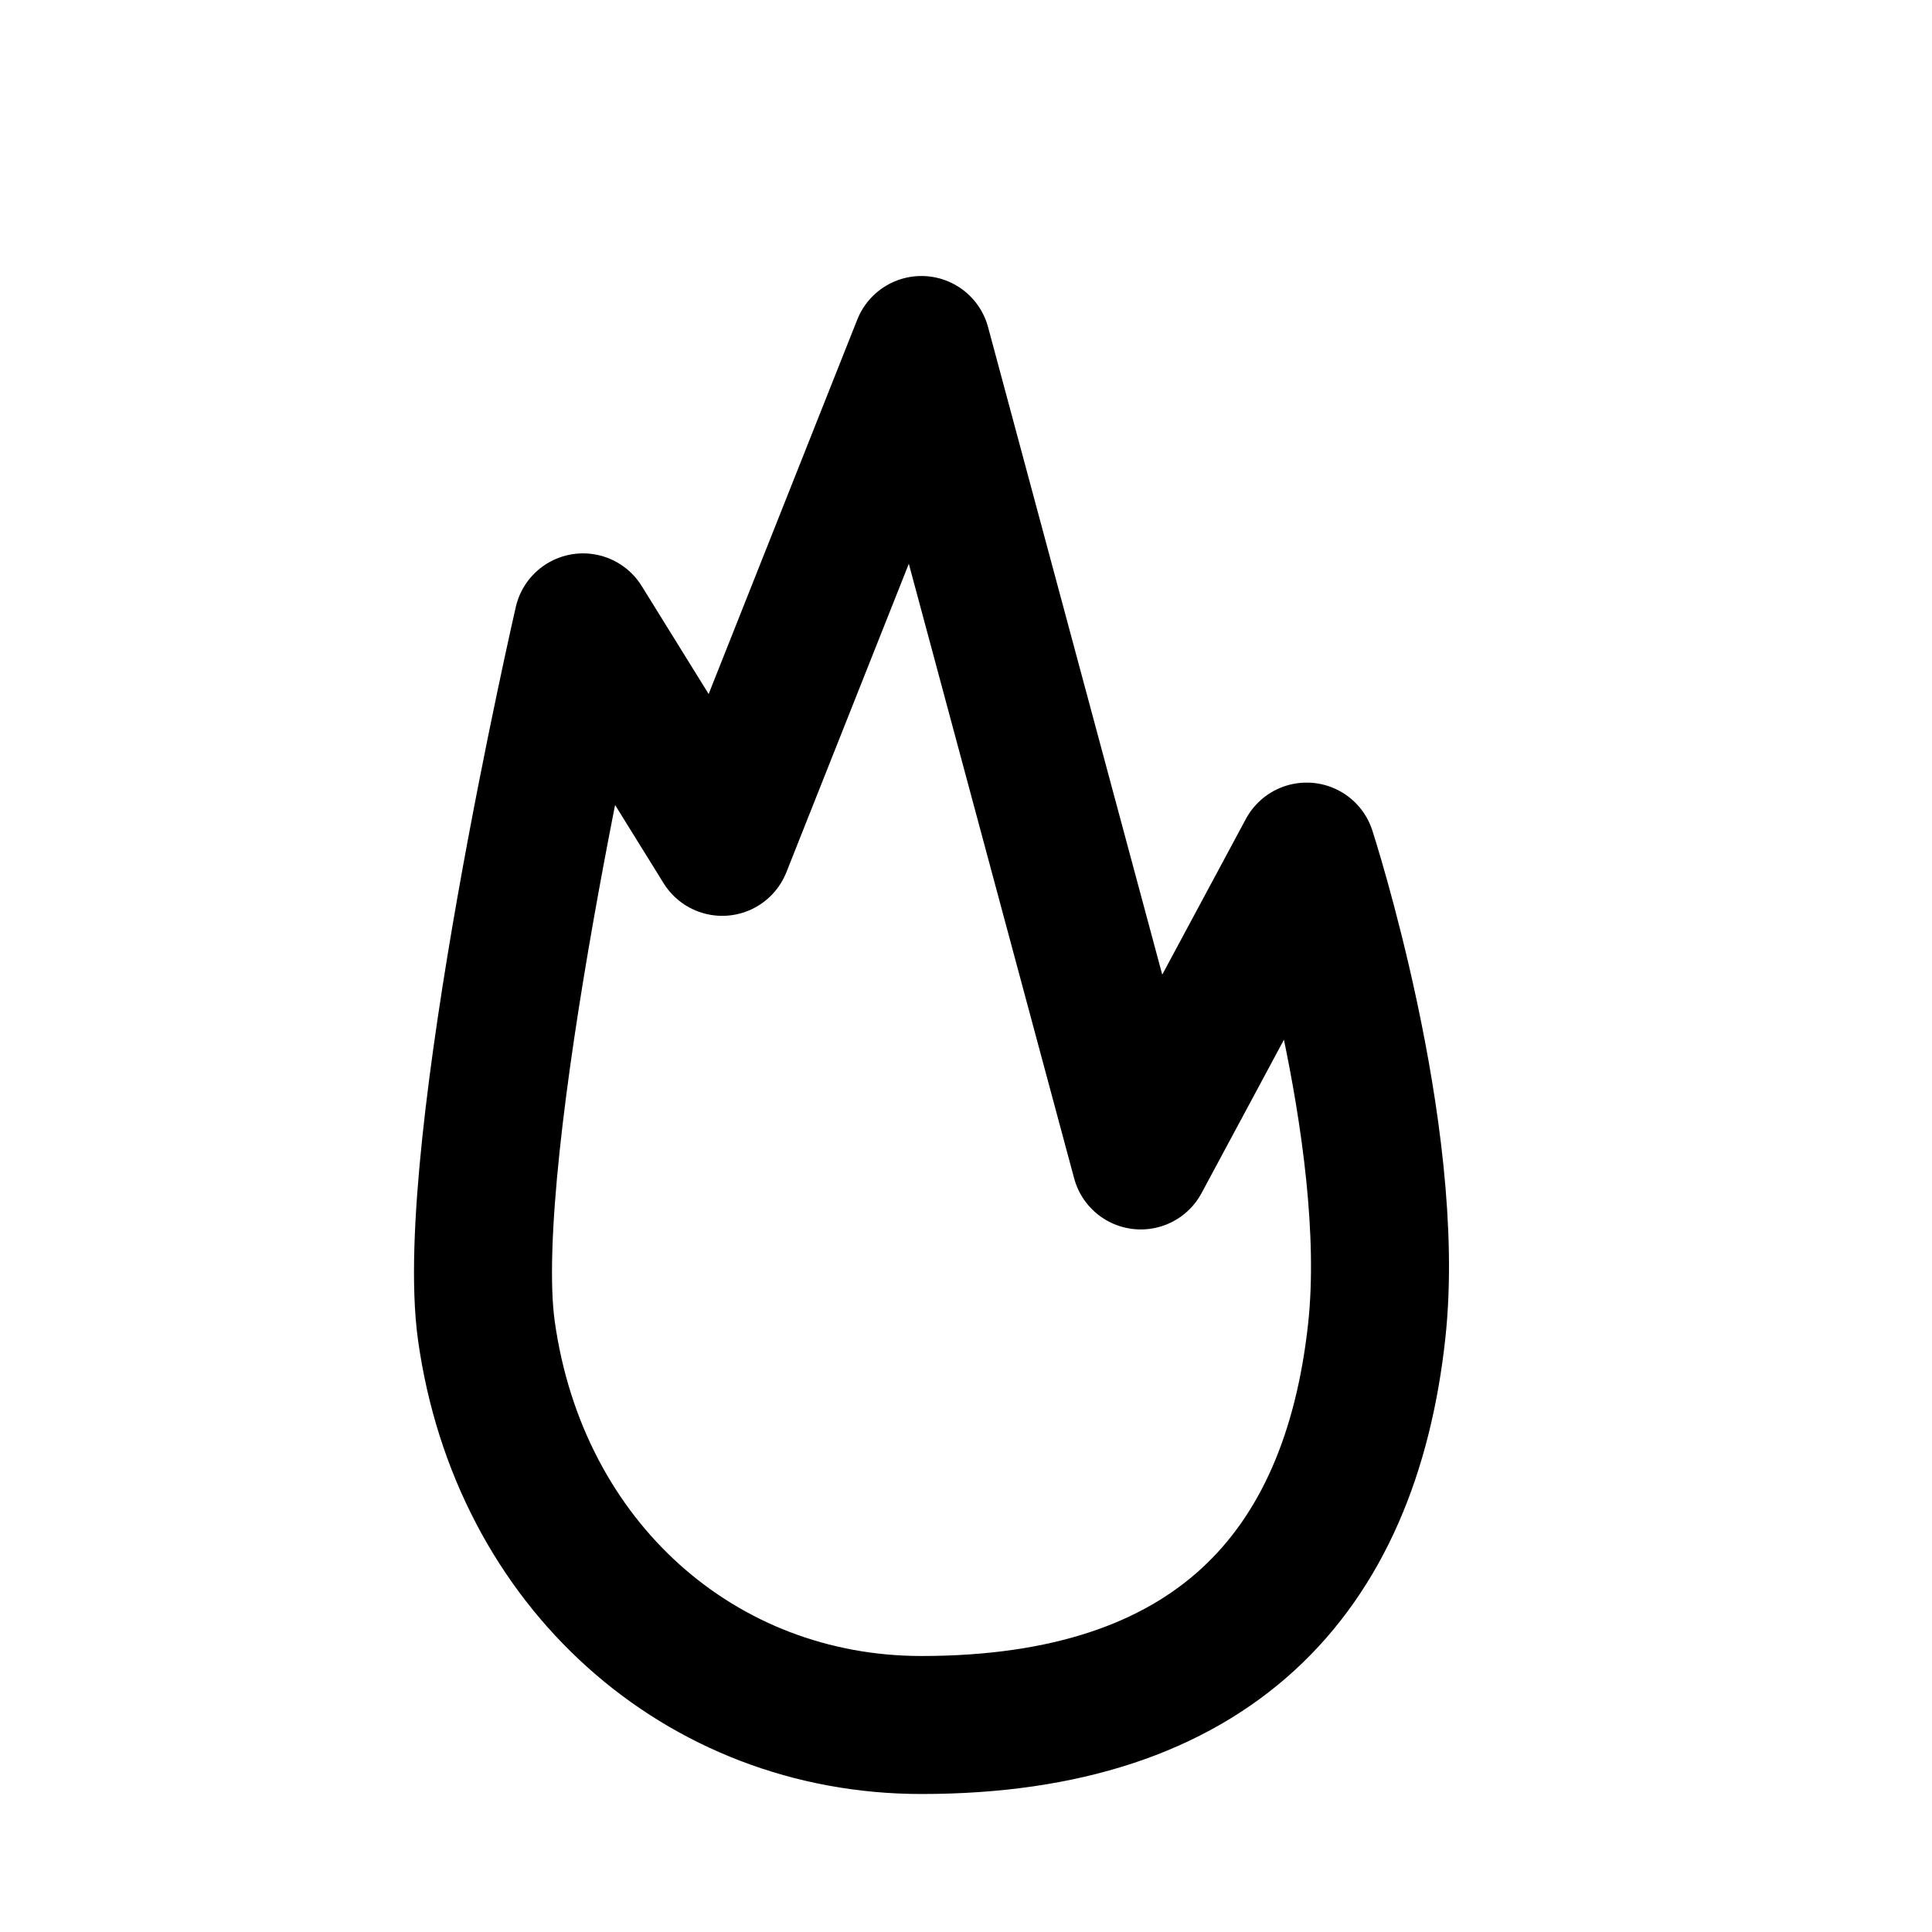
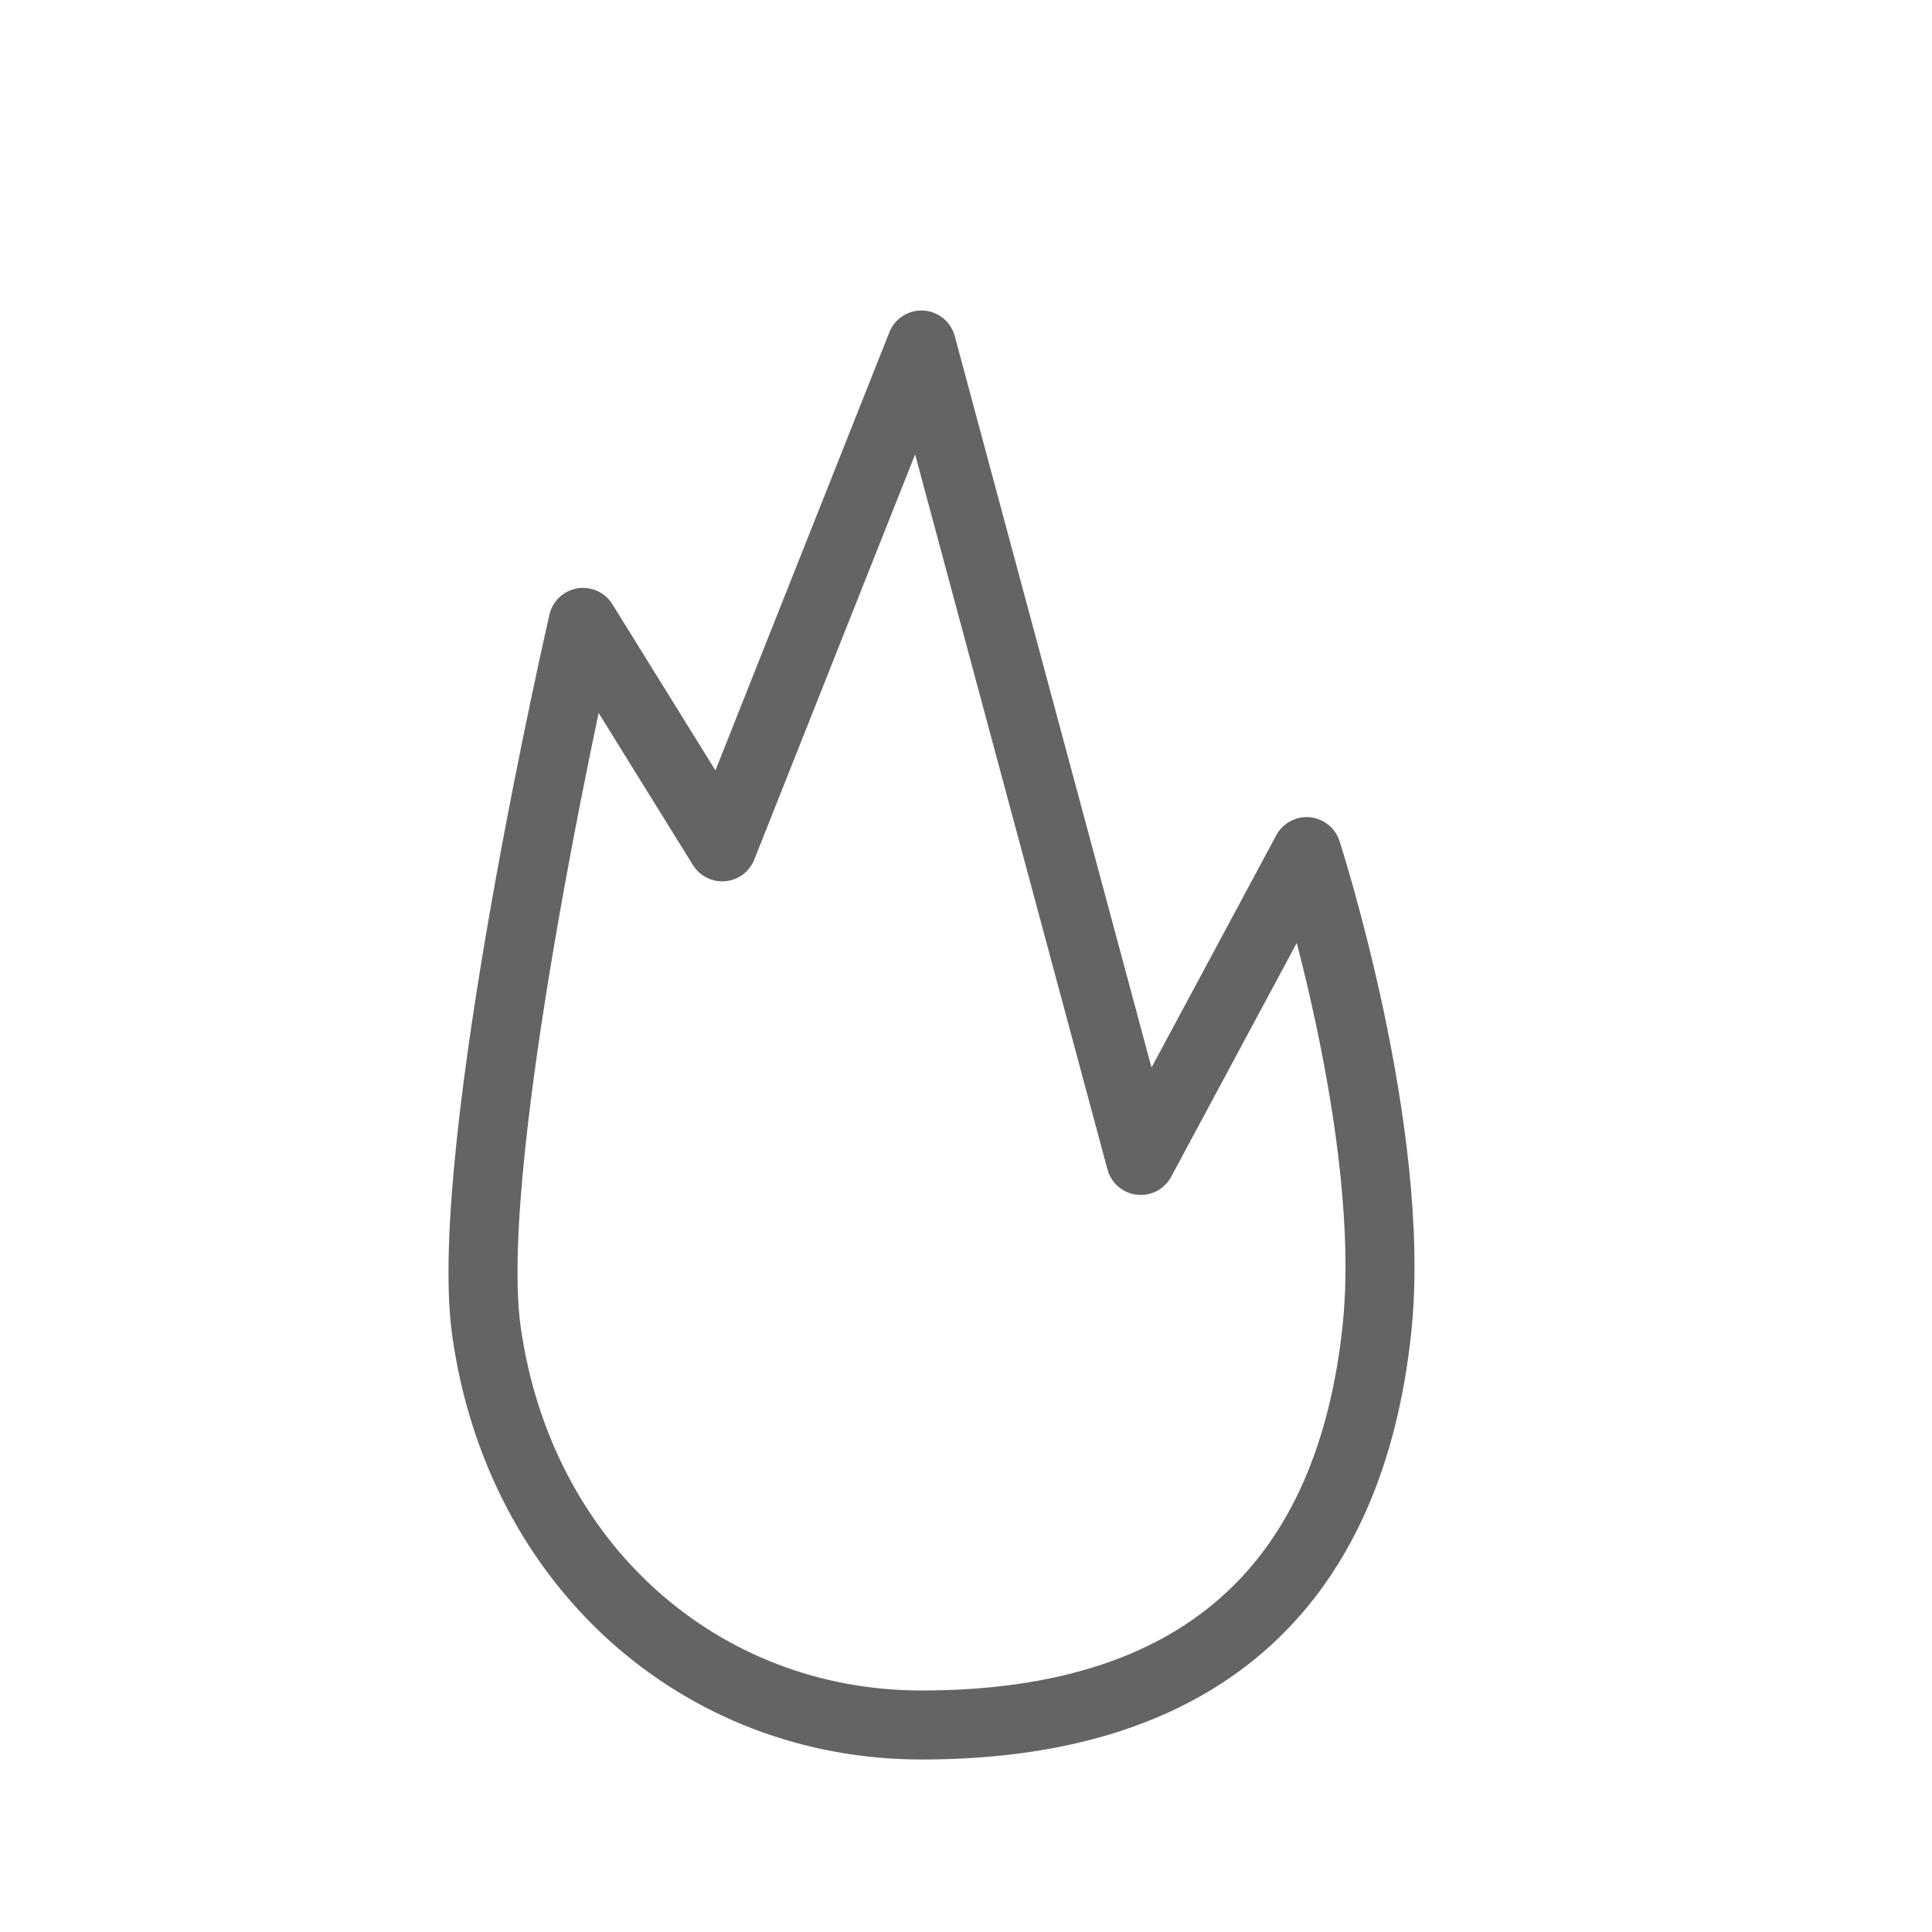
- <svg xmlns="http://www.w3.org/2000/svg" width="24" height="24" viewBox="0 0 28 28" fill="none" stroke-width="2" stroke-linecap="round" stroke-linejoin="round" stroke="#000000">
+ <svg xmlns="http://www.w3.org/2000/svg" width="18" height="18" viewBox="0 0 28 28" fill="none" stroke-width="1" stroke-linecap="round" stroke-linejoin="round" stroke="#646464">
  <path d="M7.049 19.286C7.525 22.689 10.158 25 13.354 25C17.563 25 19.569 22.823 19.953 19.286C20.263 16.429 18.937 12.342 18.937 12.342L16.533 16.818L13.354 5L10.467 12.273L8.45 9.02C8.45 9.02 6.687 16.692 7.049 19.286Z" />
</svg>
